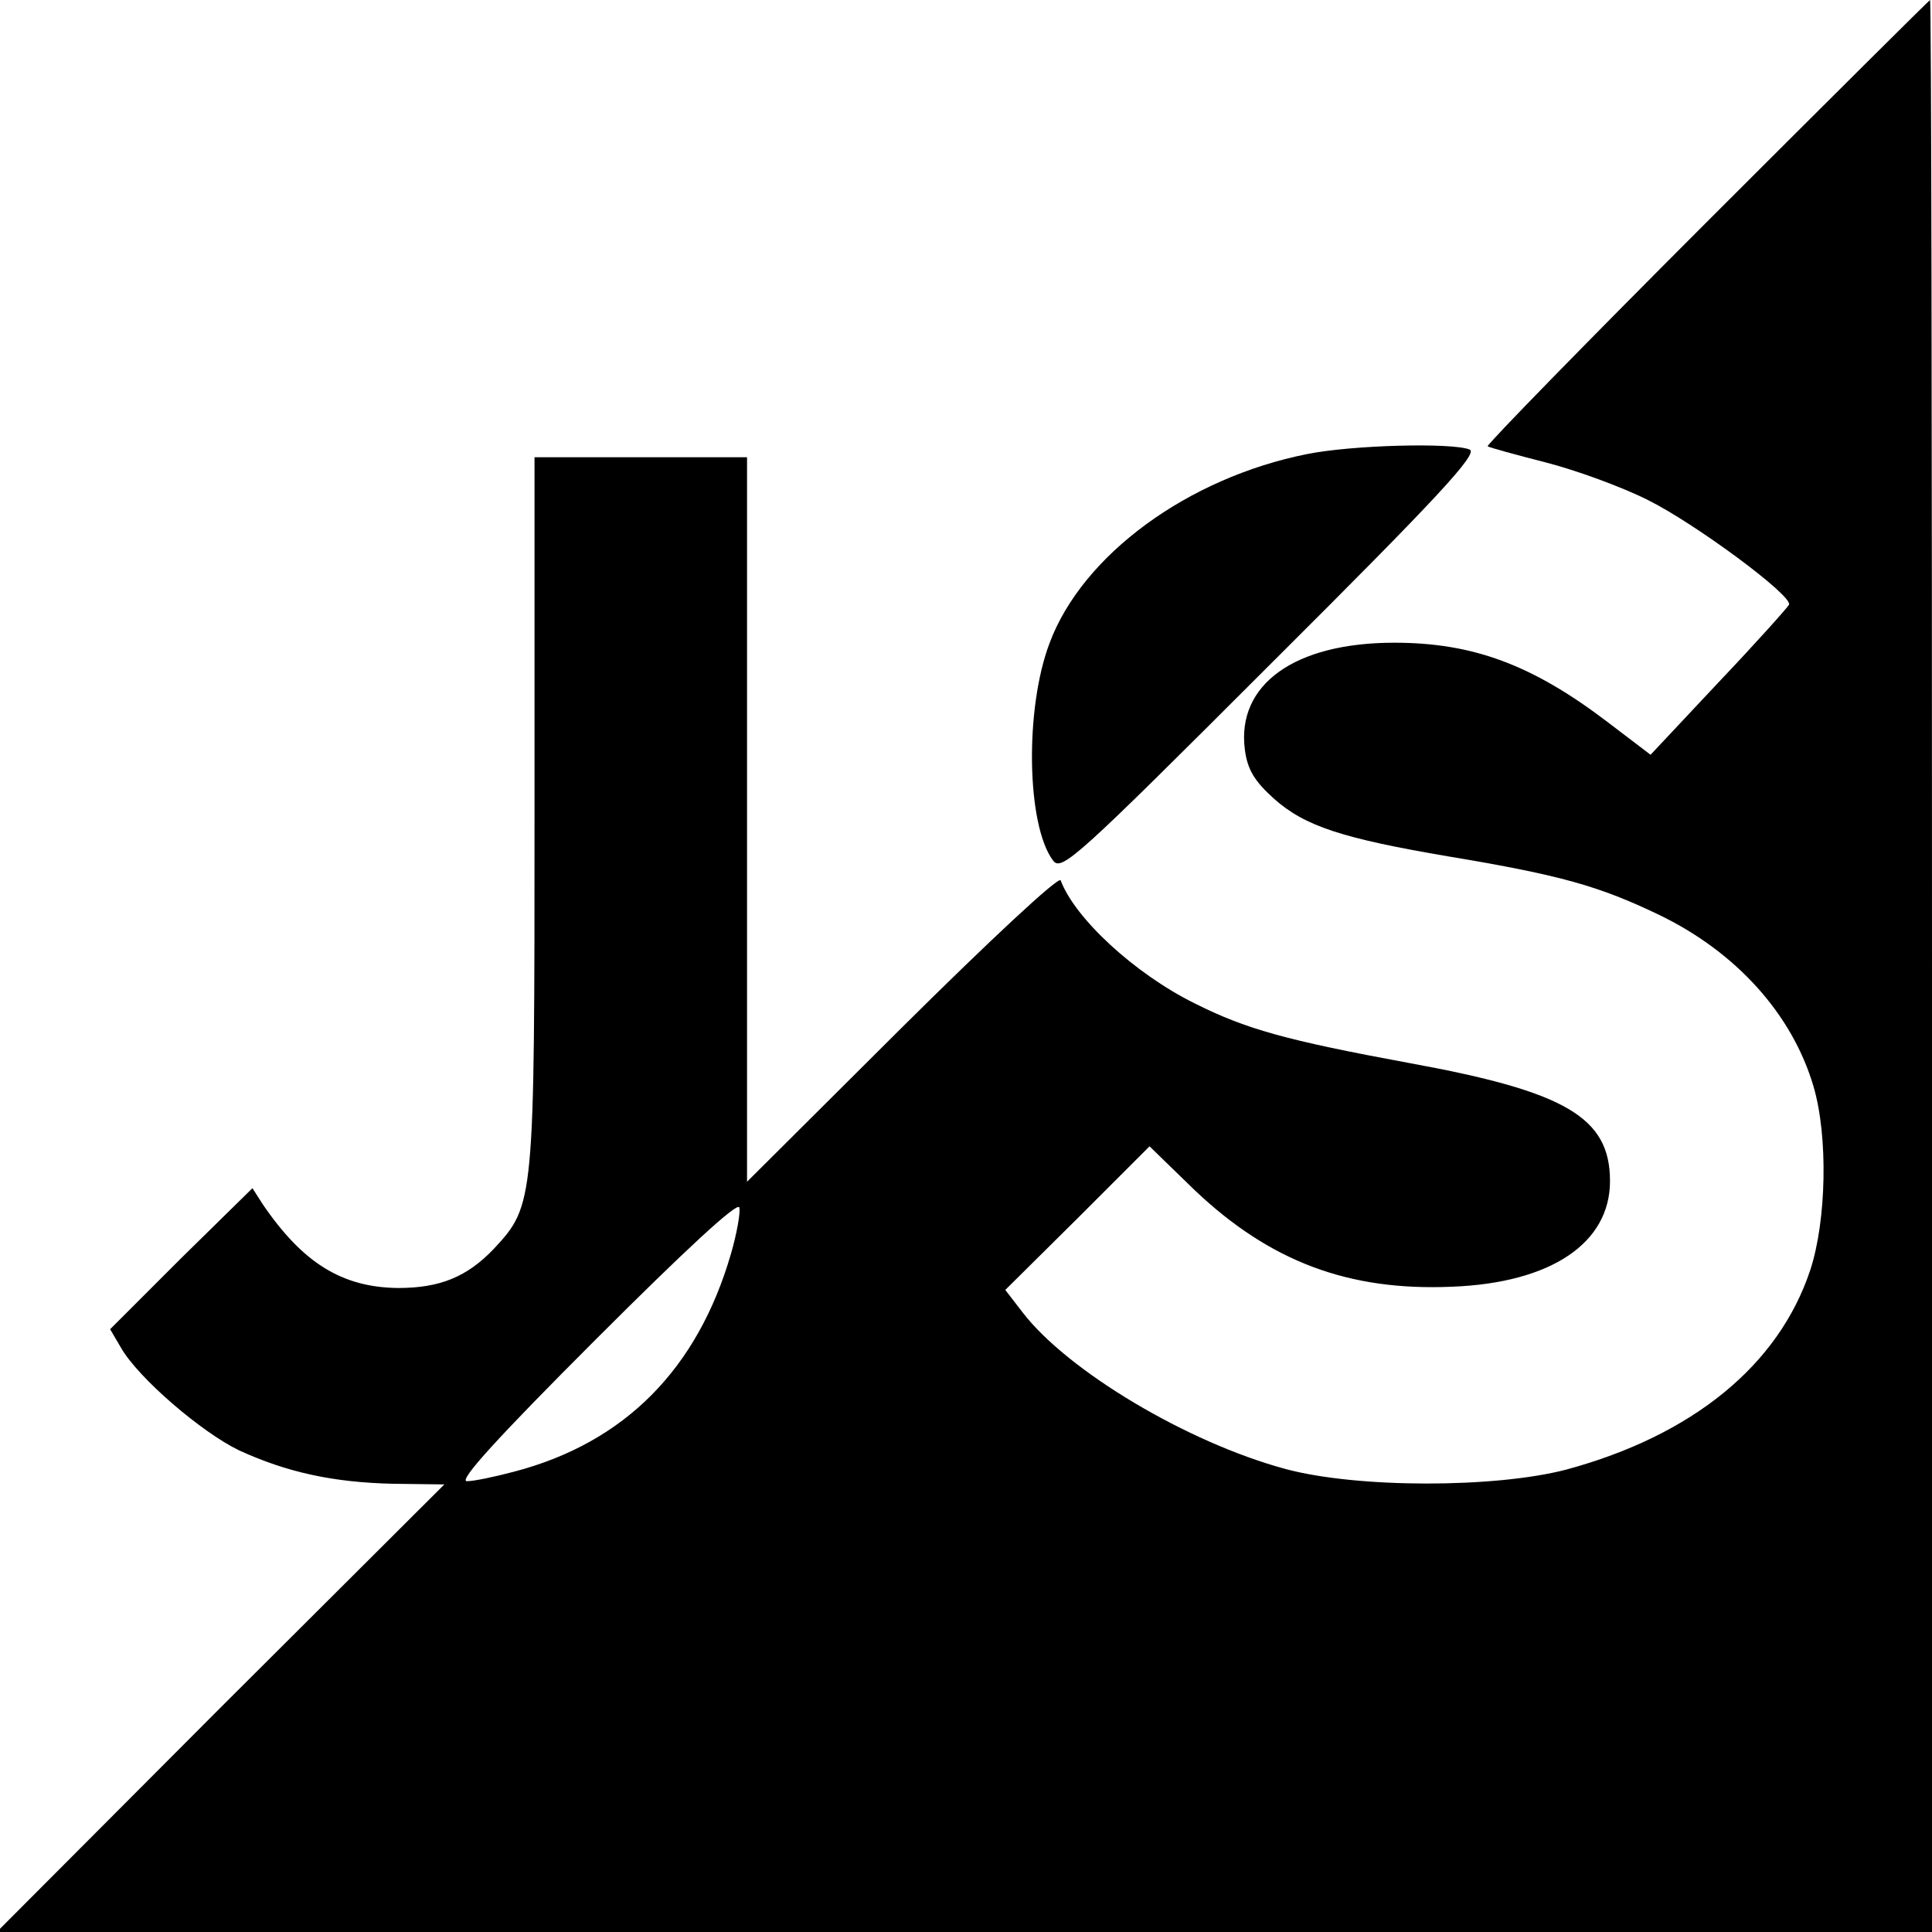
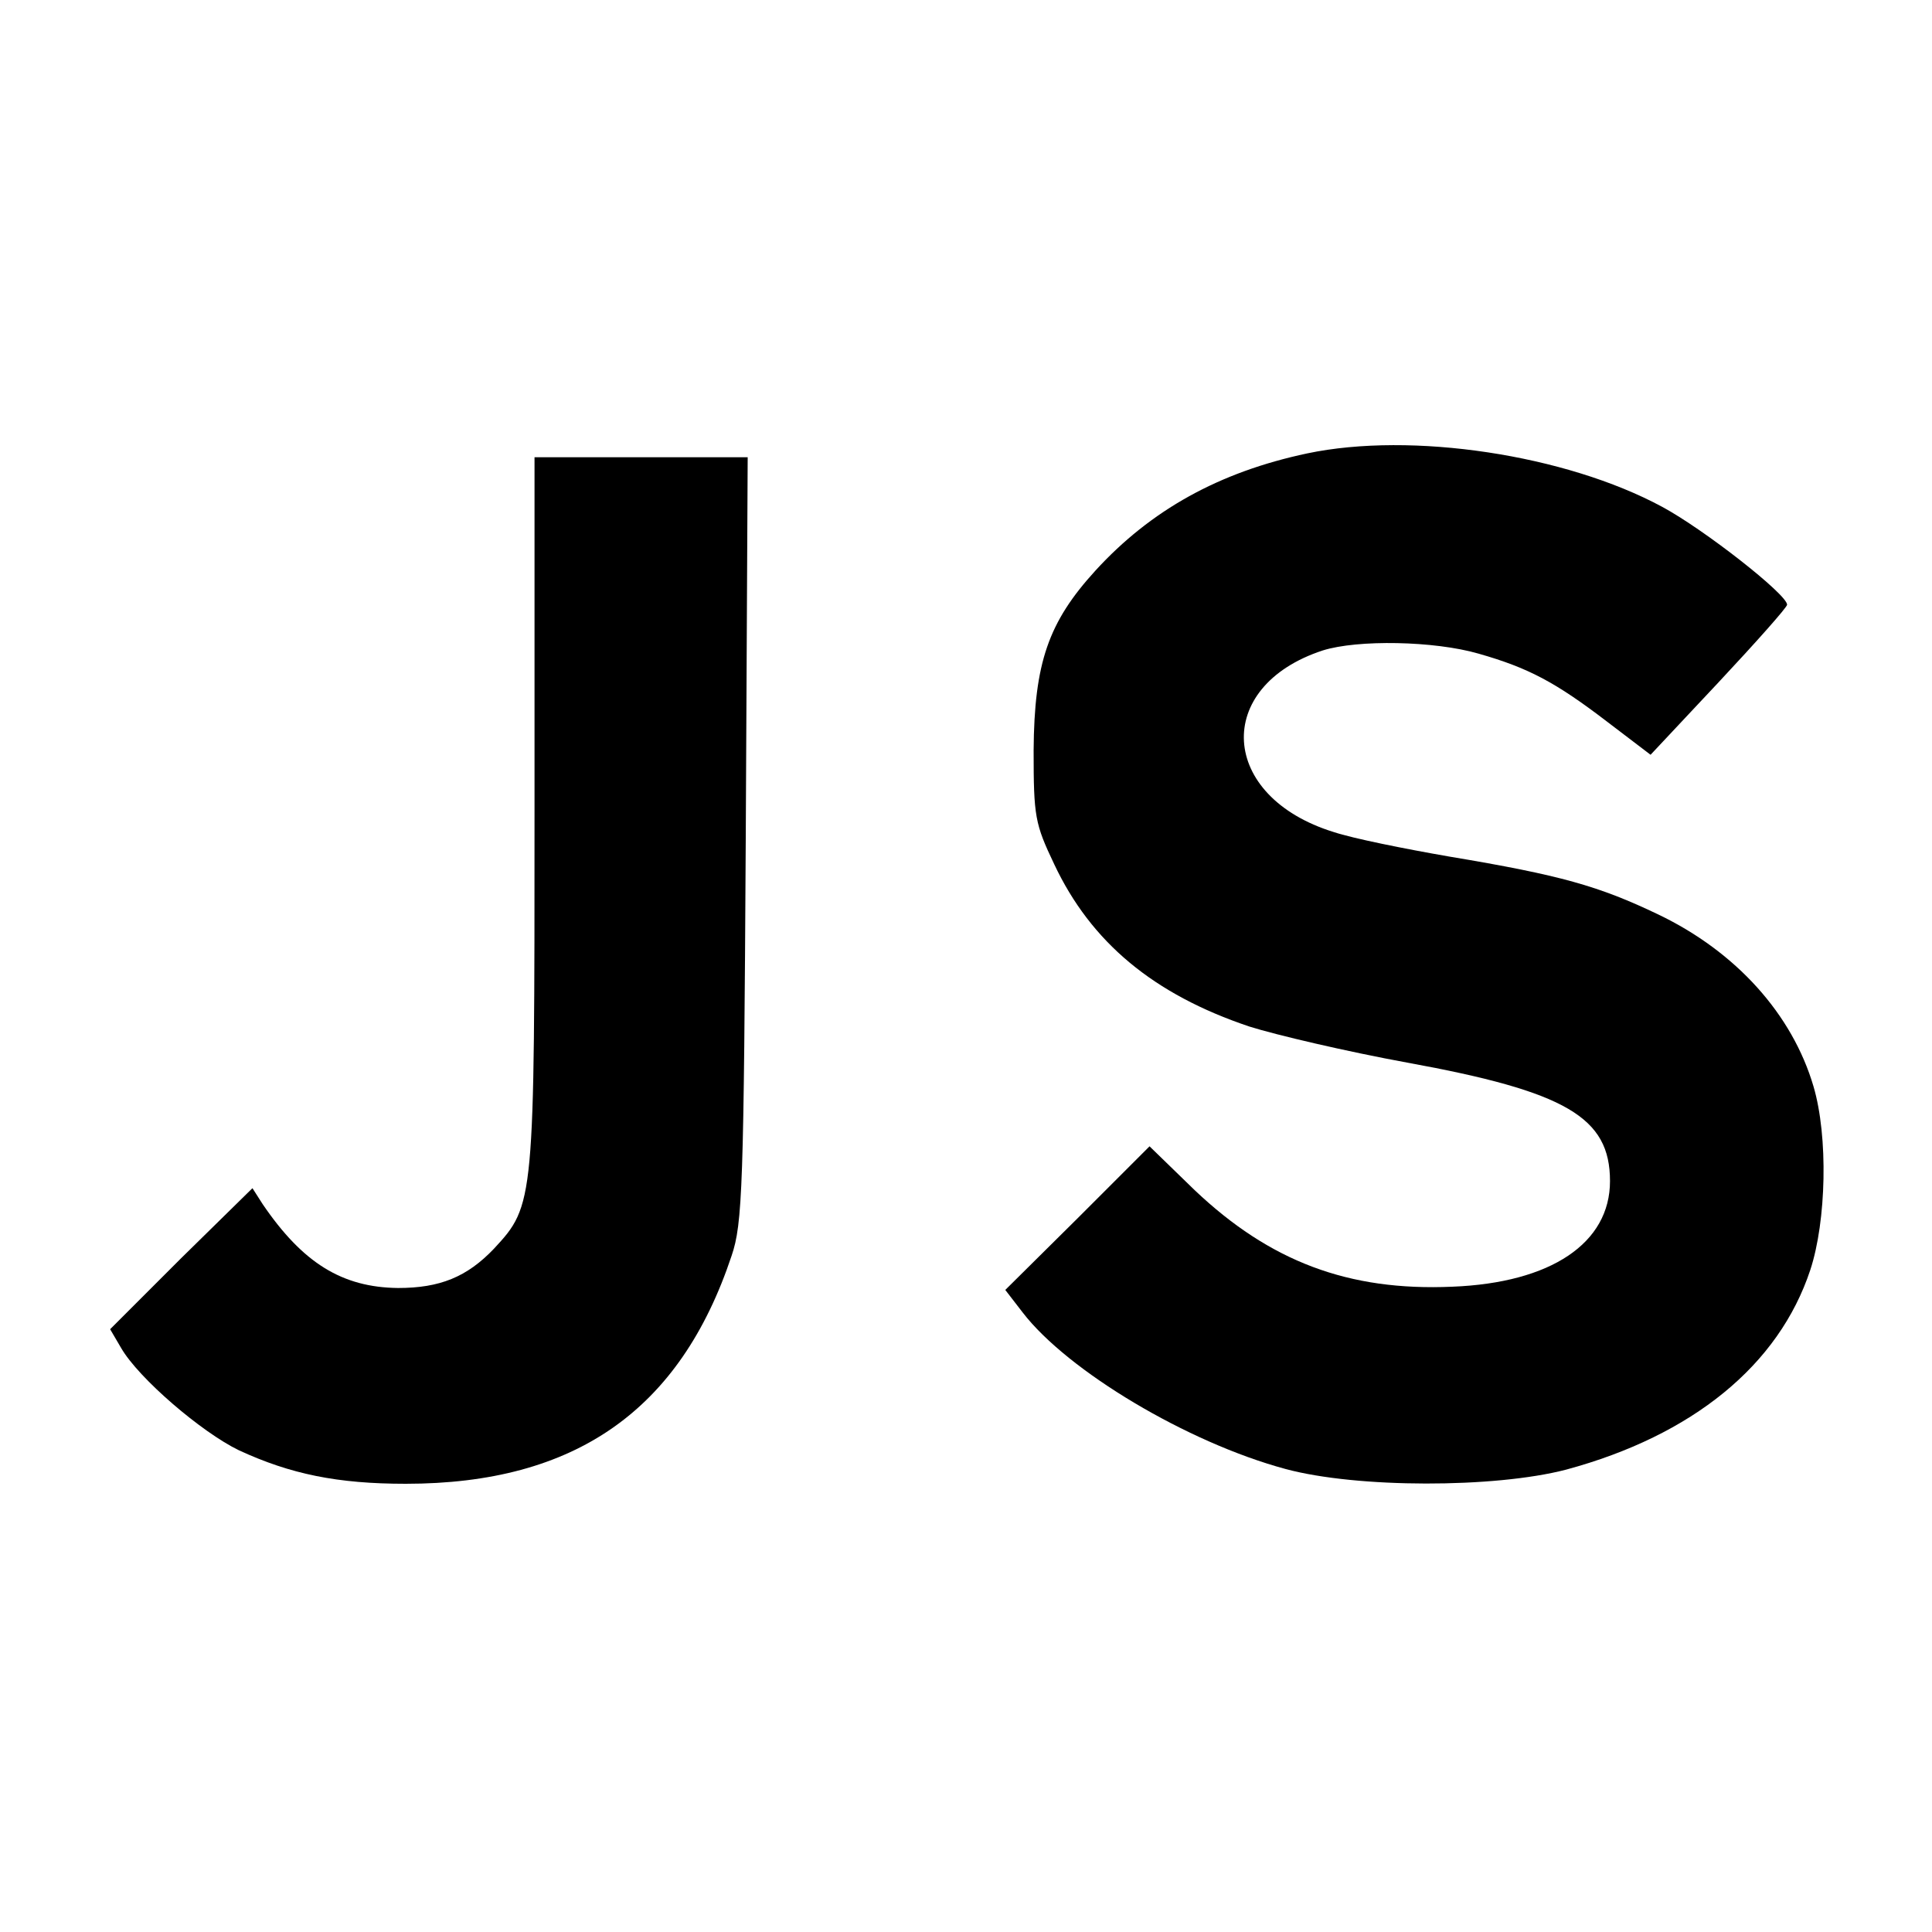
<svg xmlns="http://www.w3.org/2000/svg" version="1.0" width="300pt" height="300pt" viewBox="0 0 300 300" preserveAspectRatio="xMidYMid meet">
  <g transform="translate(0,300) scale(0.1,-0.1)" fill="#000000" stroke="none">
-     <path d="M2650 2655 c-189 -189 -342 -346 -340 -348 3 -2 43 -13 90 -25 47 -12 118 -38 158 -58 73 -36 226 -149 220 -163 -2 -4 -51 -59 -109 -120 l-106 -113 -67 51 c-117 89 -209 123 -331 123 -155 0 -245 -65 -232 -166 4 -31 15 -49 45 -76 48 -43 107 -62 272 -90 174 -29 233 -46 325 -90 121 -58 208 -155 241 -267 23 -78 20 -209 -5 -285 -49 -148 -183 -257 -379 -310 -111 -29 -325 -29 -436 1 -152 41 -338 152 -408 243 l-27 35 112 111 112 112 70 -68 c117 -111 239 -157 400 -150 154 6 245 68 245 164 0 99 -69 139 -310 183 -195 36 -255 53 -335 93 -93 46 -186 132 -208 191 -3 7 -113 -96 -246 -228 l-241 -240 0 563 0 562 -165 0 -165 0 0 -550 c0 -608 0 -611 -63 -679 -42 -44 -84 -61 -149 -61 -87 1 -148 39 -210 130 l-16 25 -111 -109 -110 -110 17 -29 c27 -47 125 -131 183 -159 74 -34 146 -50 240 -52 l79 -1 -348 -347 -347 -348 1503 0 1502 0 0 1500 c0 825 -1 1500 -3 1500 -1 0 -157 -155 -347 -345z m-1515 -1602 c-52 -179 -165 -293 -336 -338 -30 -8 -63 -15 -74 -15 -14 0 48 68 200 220 138 138 221 215 223 205 2 -8 -4 -41 -13 -72z" />
-     <path d="M2030 2295 c-186 -37 -349 -157 -400 -293 -39 -102 -36 -283 5 -338 13 -18 36 3 339 306 259 258 322 326 308 332 -28 11 -182 7 -252 -7z" />
+     <path d="M2030 2296 c-137 -29 -243 -88 -329 -182 -73 -80 -95 -143 -96 -279 0 -103 2 -114 32 -177 57 -121 154 -202 303 -252 41 -13 152 -39 245 -56 247 -45 315 -85 315 -184 0 -96 -91 -158 -245 -164 -161 -7 -283 39 -400 150 l-70 68 -112 -112 -112 -111 27 -35 c70 -91 256 -202 408 -243 111 -30 325 -30 436 -1 196 53 330 162 379 310 25 76 28 207 5 285 -33 112 -120 209 -241 267 -92 44 -151 61 -325 90 -69 12 -149 28 -179 38 -178 55 -188 226 -17 282 54 17 173 15 242 -5 77 -22 119 -44 200 -106 l67 -51 106 113 c58 62 106 116 106 120 0 16 -129 117 -194 152 -150 81 -389 117 -551 83z" />
+     <path d="M830 1740 c0 -608 0 -611 -63 -679 -42 -44 -84 -61 -149 -61 -87 1 -148 39 -210 130 l-16 25 -111 -109 -110 -110 17 -29 c27 -47 125 -131 183 -159 80 -37 153 -52 259 -52 263 0 426 114 506 354 17 50 19 106 22 648 l3 592 -165 0 -166 0 0 -550z" />
  </g>
</svg>
